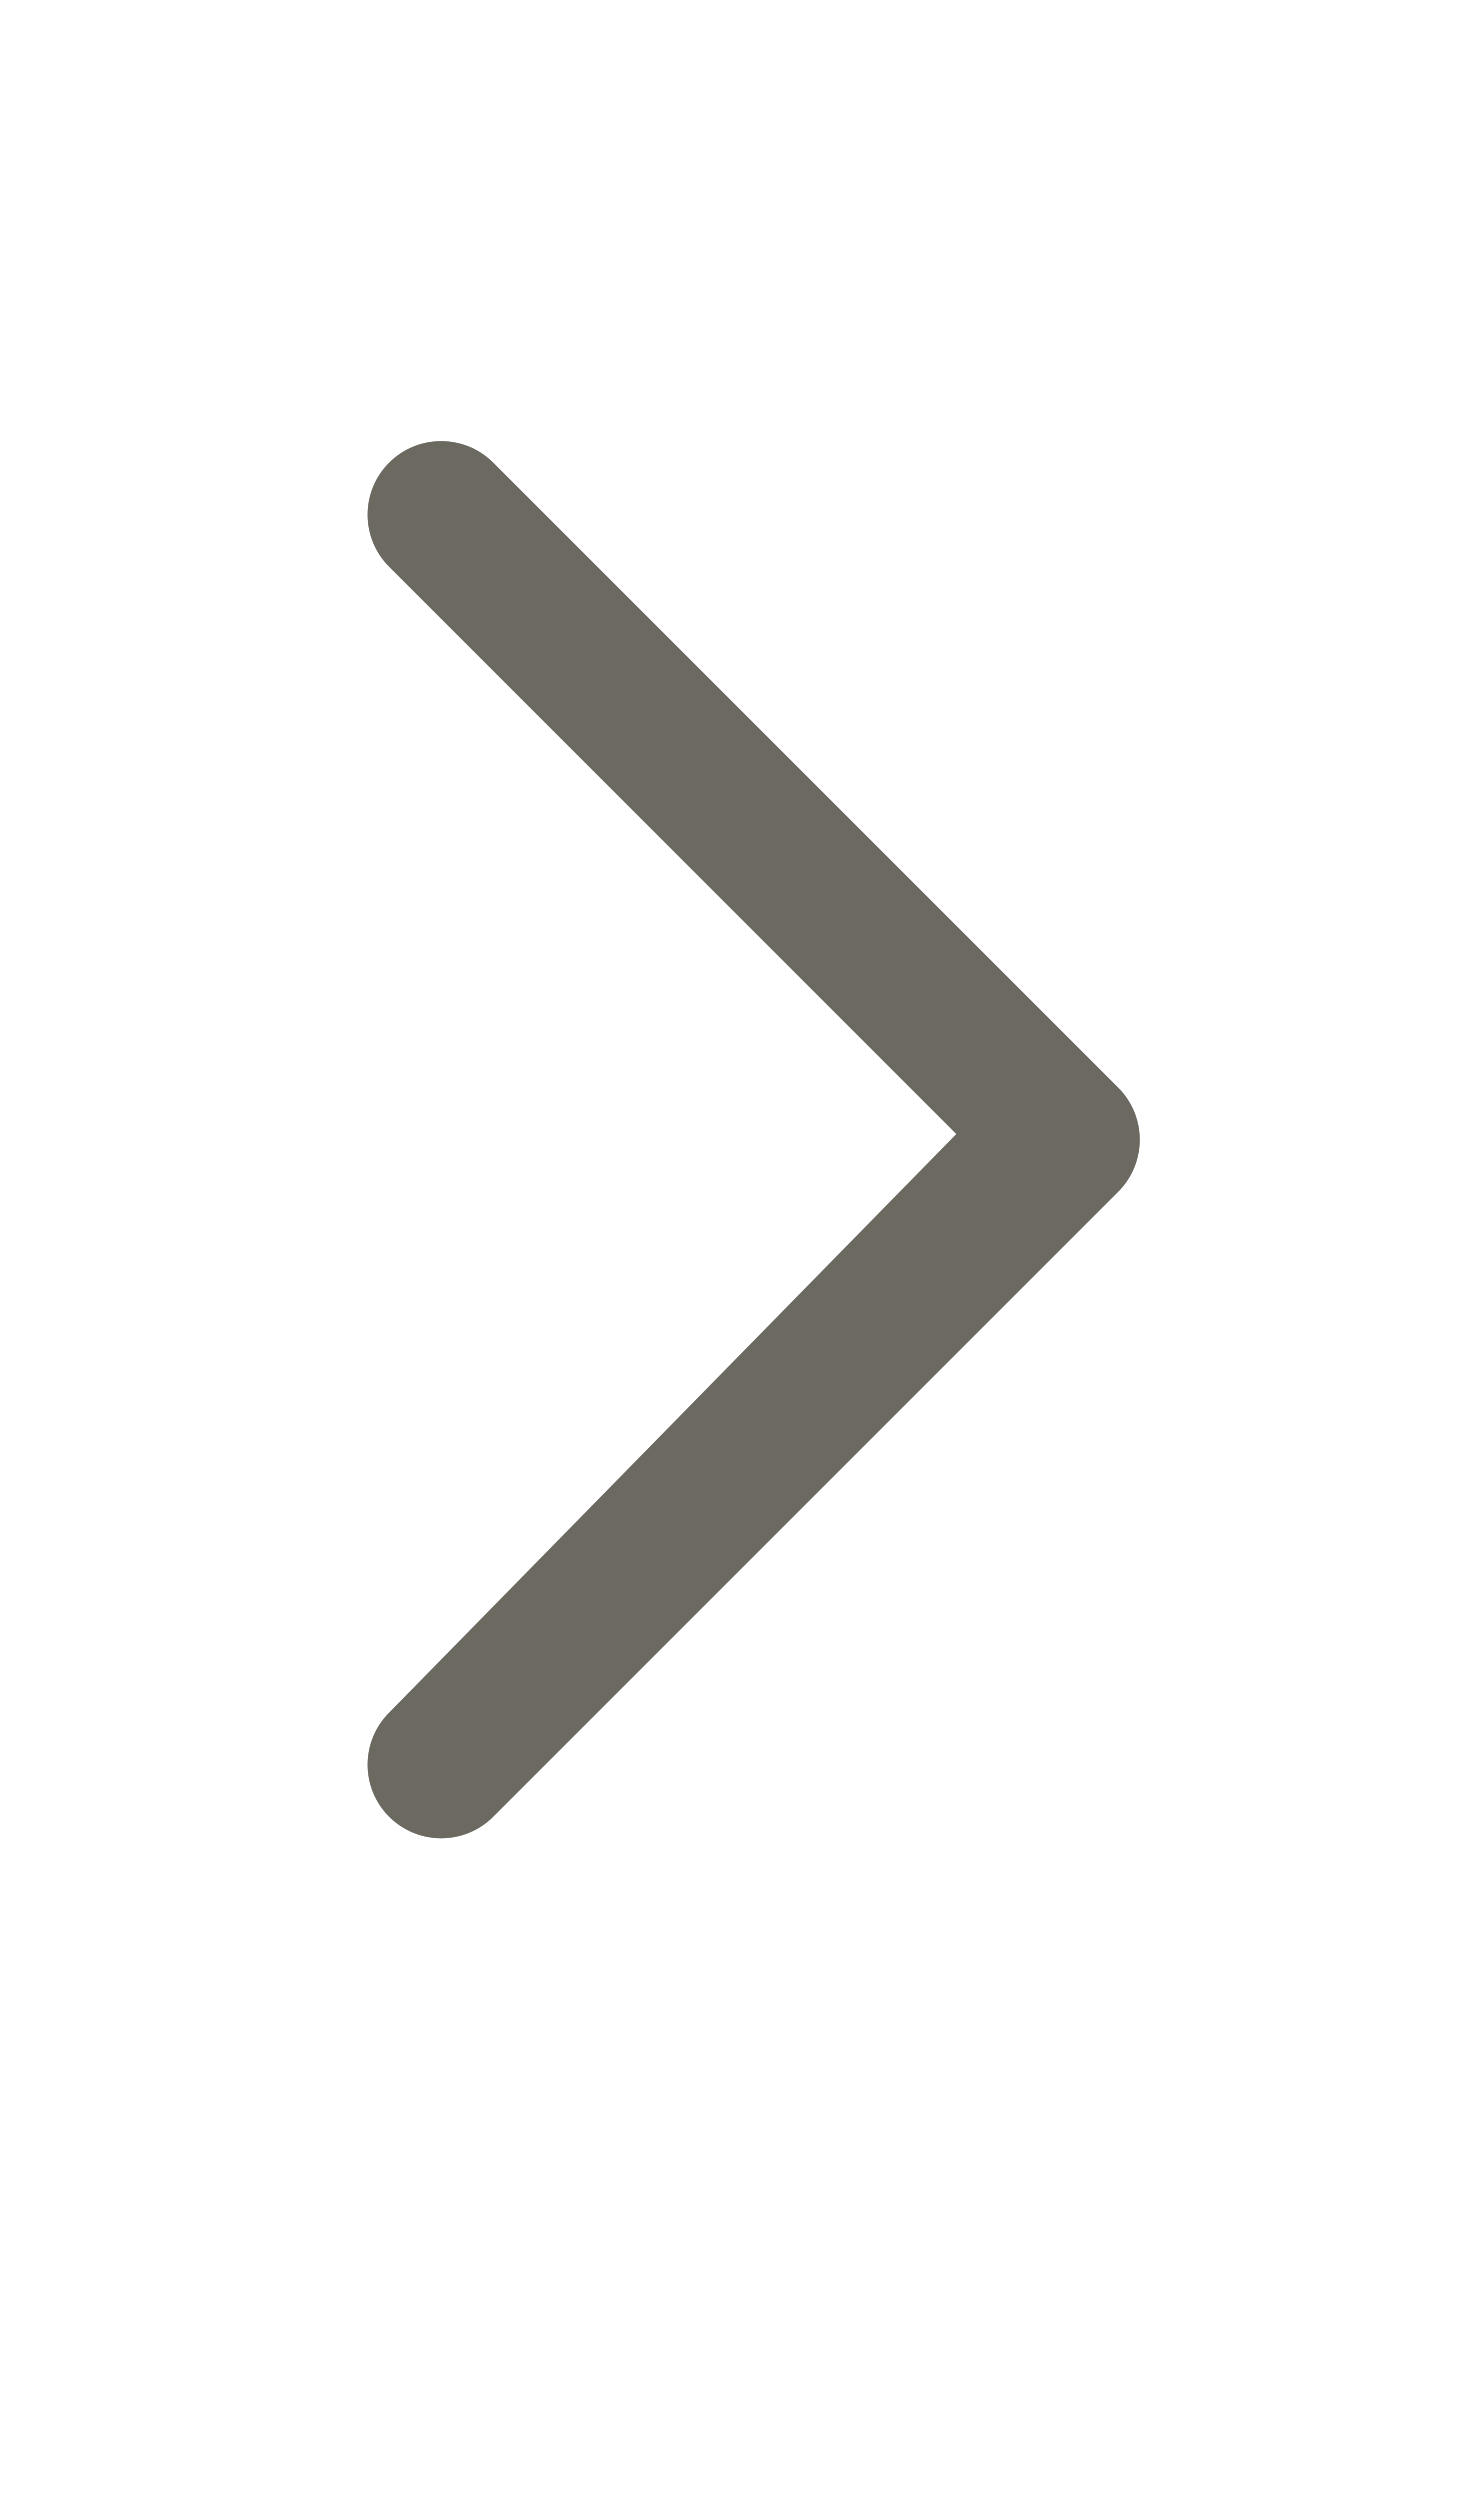
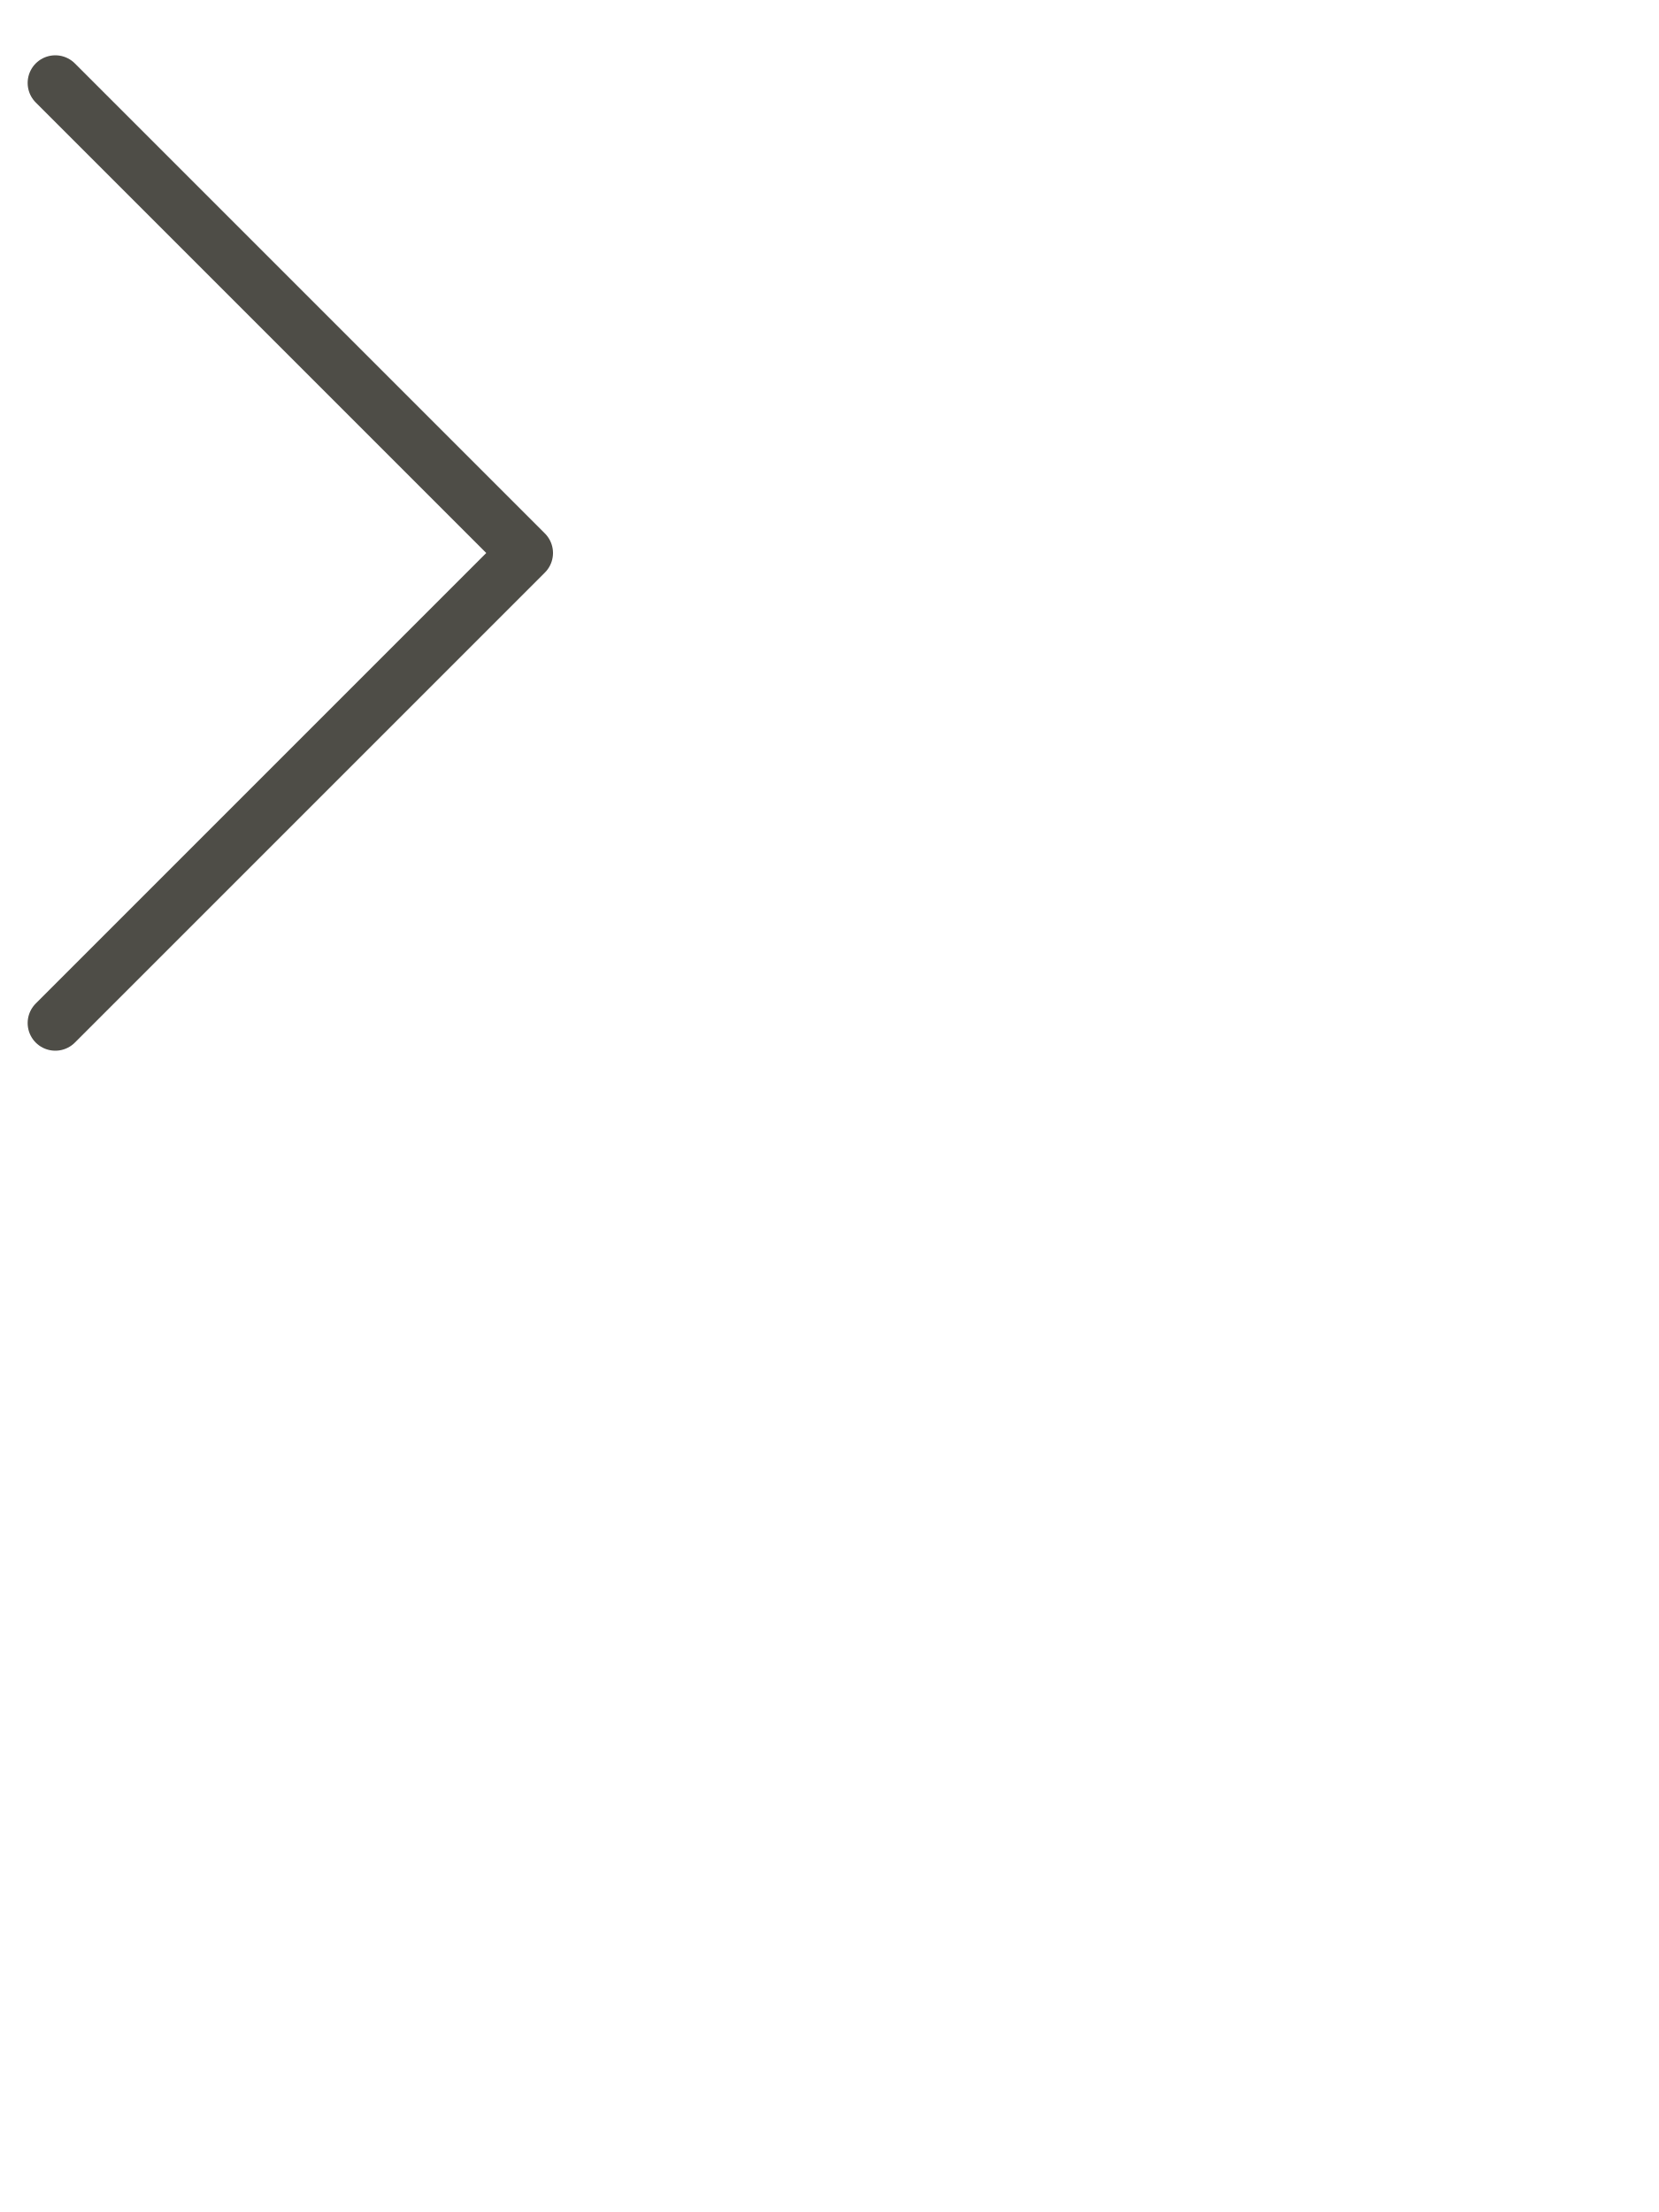
- <svg xmlns="http://www.w3.org/2000/svg" xmlns:xlink="http://www.w3.org/1999/xlink" width="20" height="34" viewBox="0 0 20 34">
-   <defs>
-     <path d="M5.293 14.793c-.39.39-.39 1.024 0 1.414l8.5 8.5c.39.39 1.024.39 1.414 0 .39-.39.39-1.024 0-1.414l-7.715-7.87 7.715-7.716c.39-.39.39-1.024 0-1.414-.39-.39-1.024-.39-1.414 0l-8.5 8.5z" id="b" />
-     <filter x="-50%" y="-50%" width="200%" height="200%" filterUnits="objectBoundingBox" id="a">
-       <feOffset in="SourceAlpha" result="shadowOffsetOuter1" />
-       <feColorMatrix values="0 0 0 0 0 0 0 0 0 0 0 0 0 0 0 0 0 0 0.5 0" in="shadowBlurOuter1" />
-     </filter>
-   </defs>
-   <g transform="matrix(-1 0 0 1 20.5 0)" fill="none" fill-rule="evenodd">
-     <use fill="#000" filter="url(#a)" xlink:href="#b" />
-     <use fill="#6b6960" xlink:href="#b" />
-   </g>
+ <svg xmlns="http://www.w3.org/2000/svg" width="30" height="40" viewBox="0 0 30 1">
+   <path d="M1 1l8.5 8.5L18 1" stroke="#4E4D47" fill="none" fill-rule="evenodd" stroke-linecap="round" stroke-linejoin="round" transform="rotate(-90)" />
</svg>
